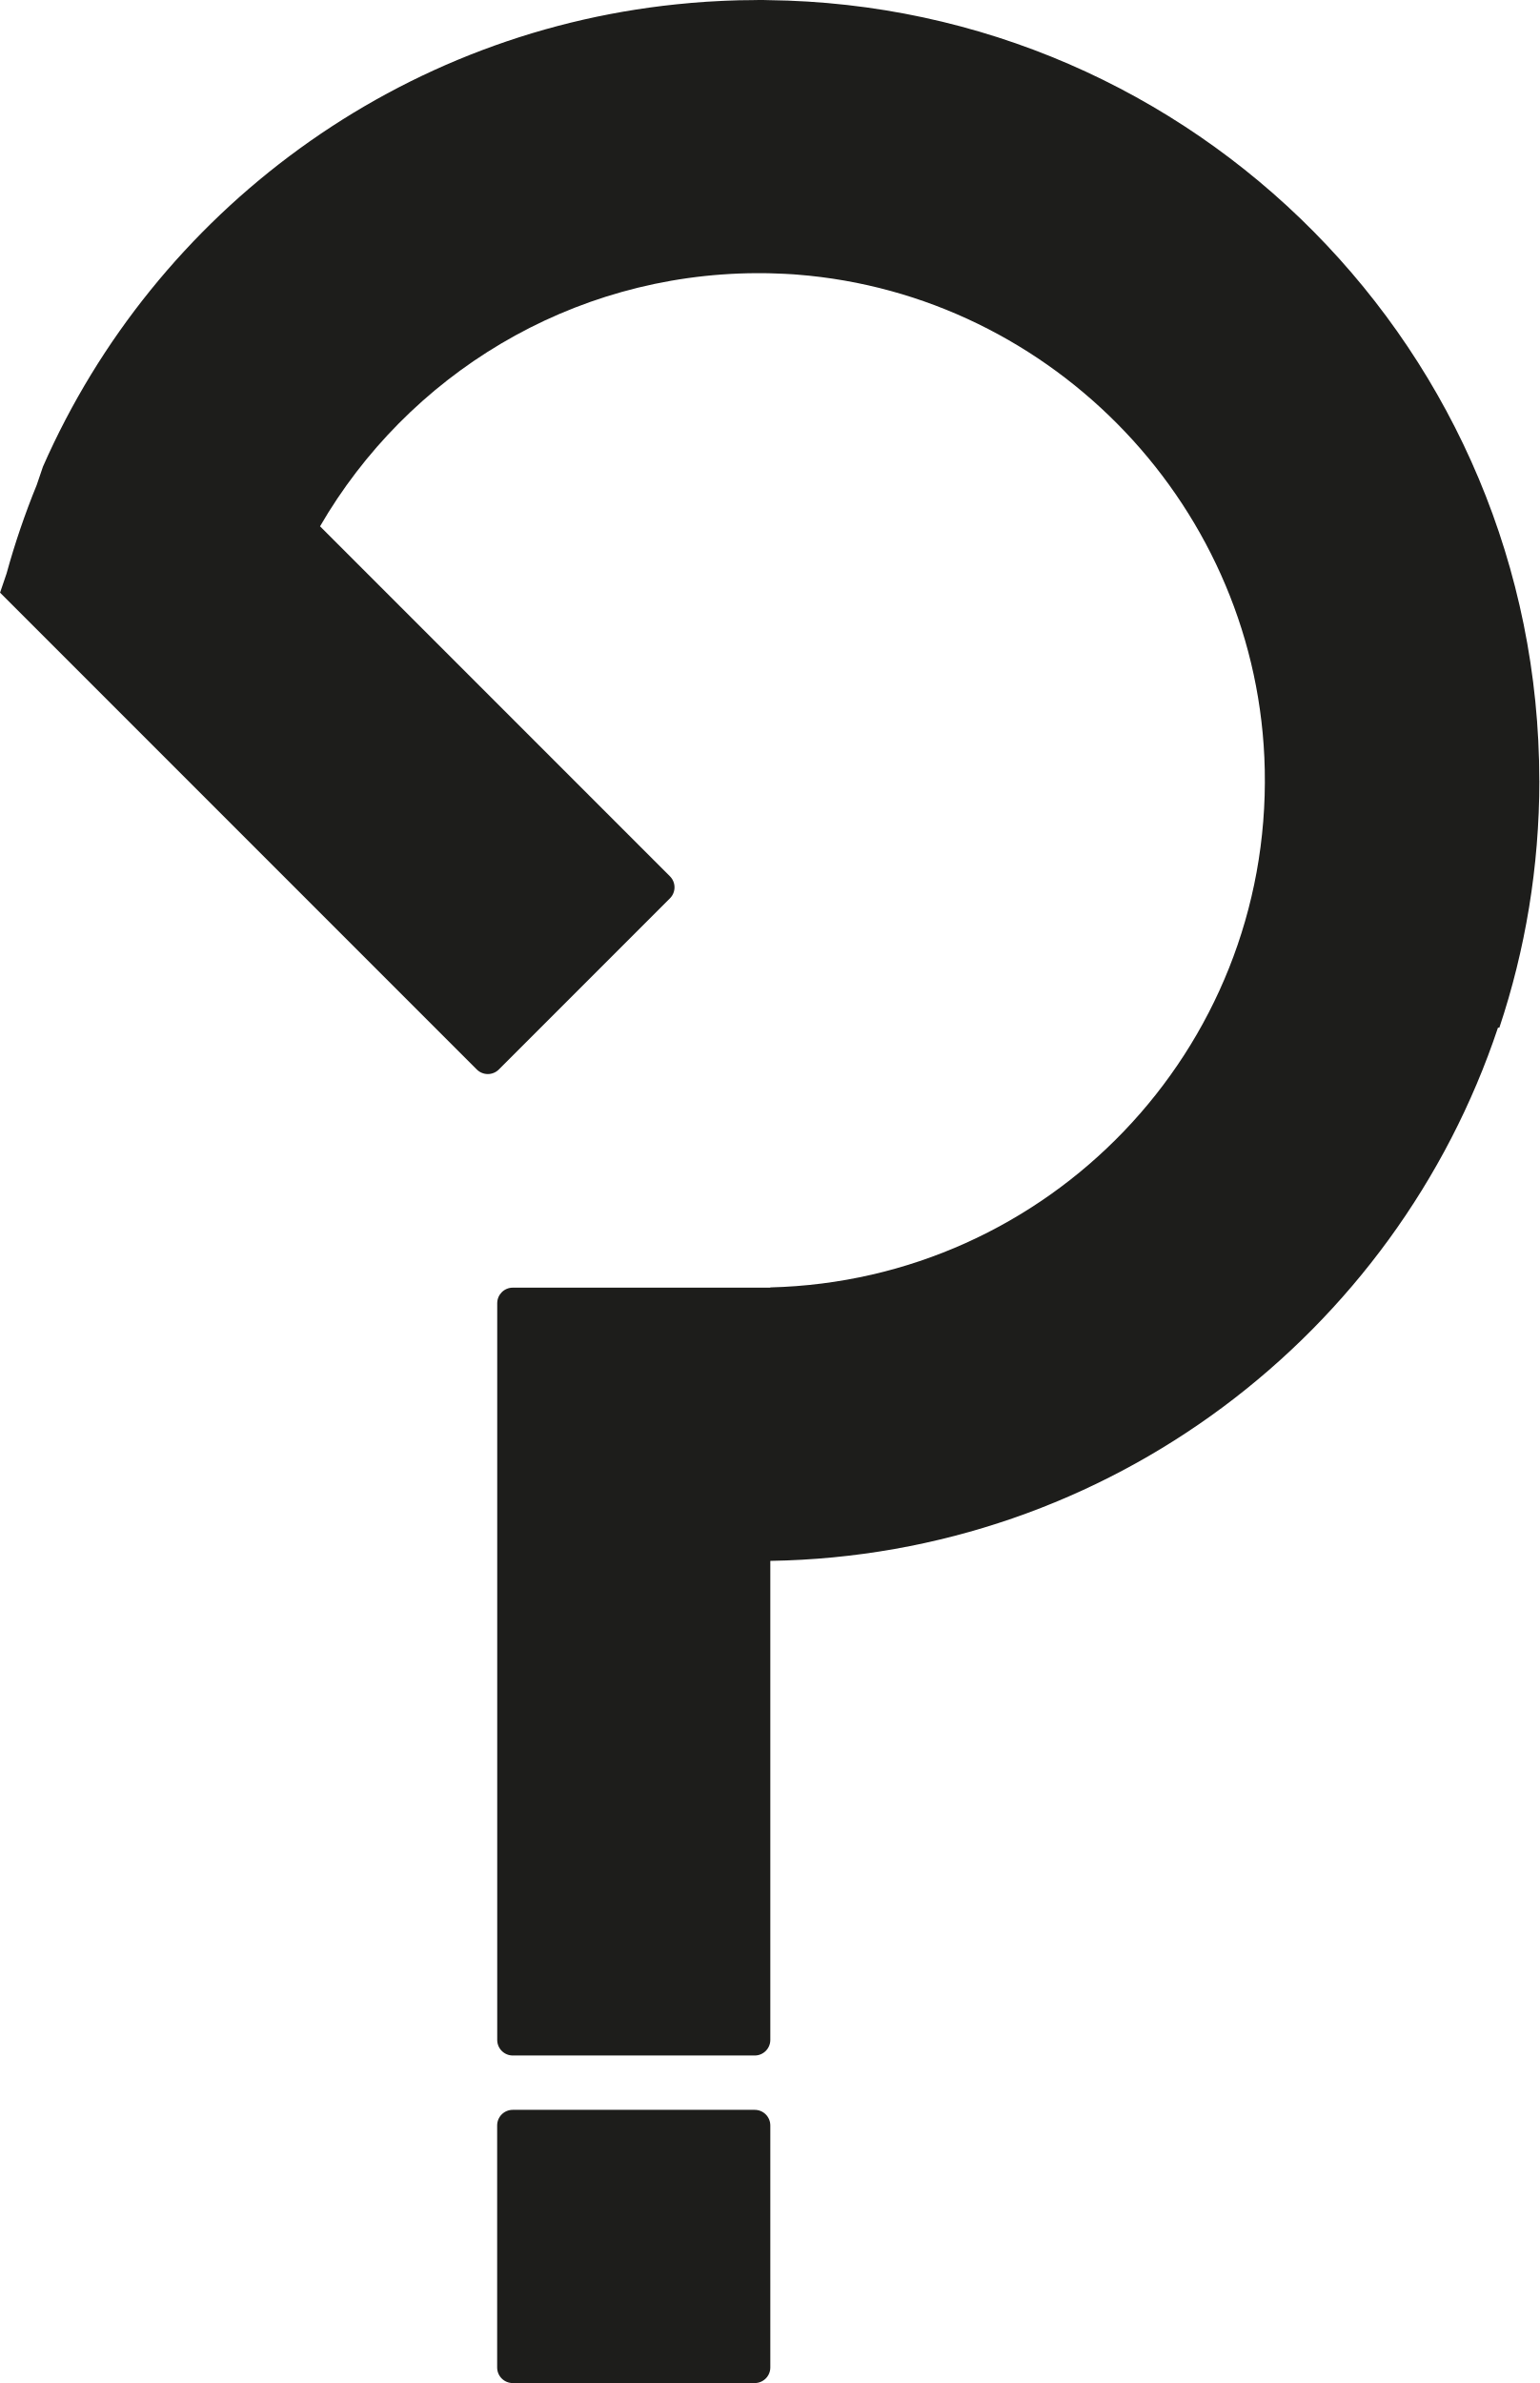
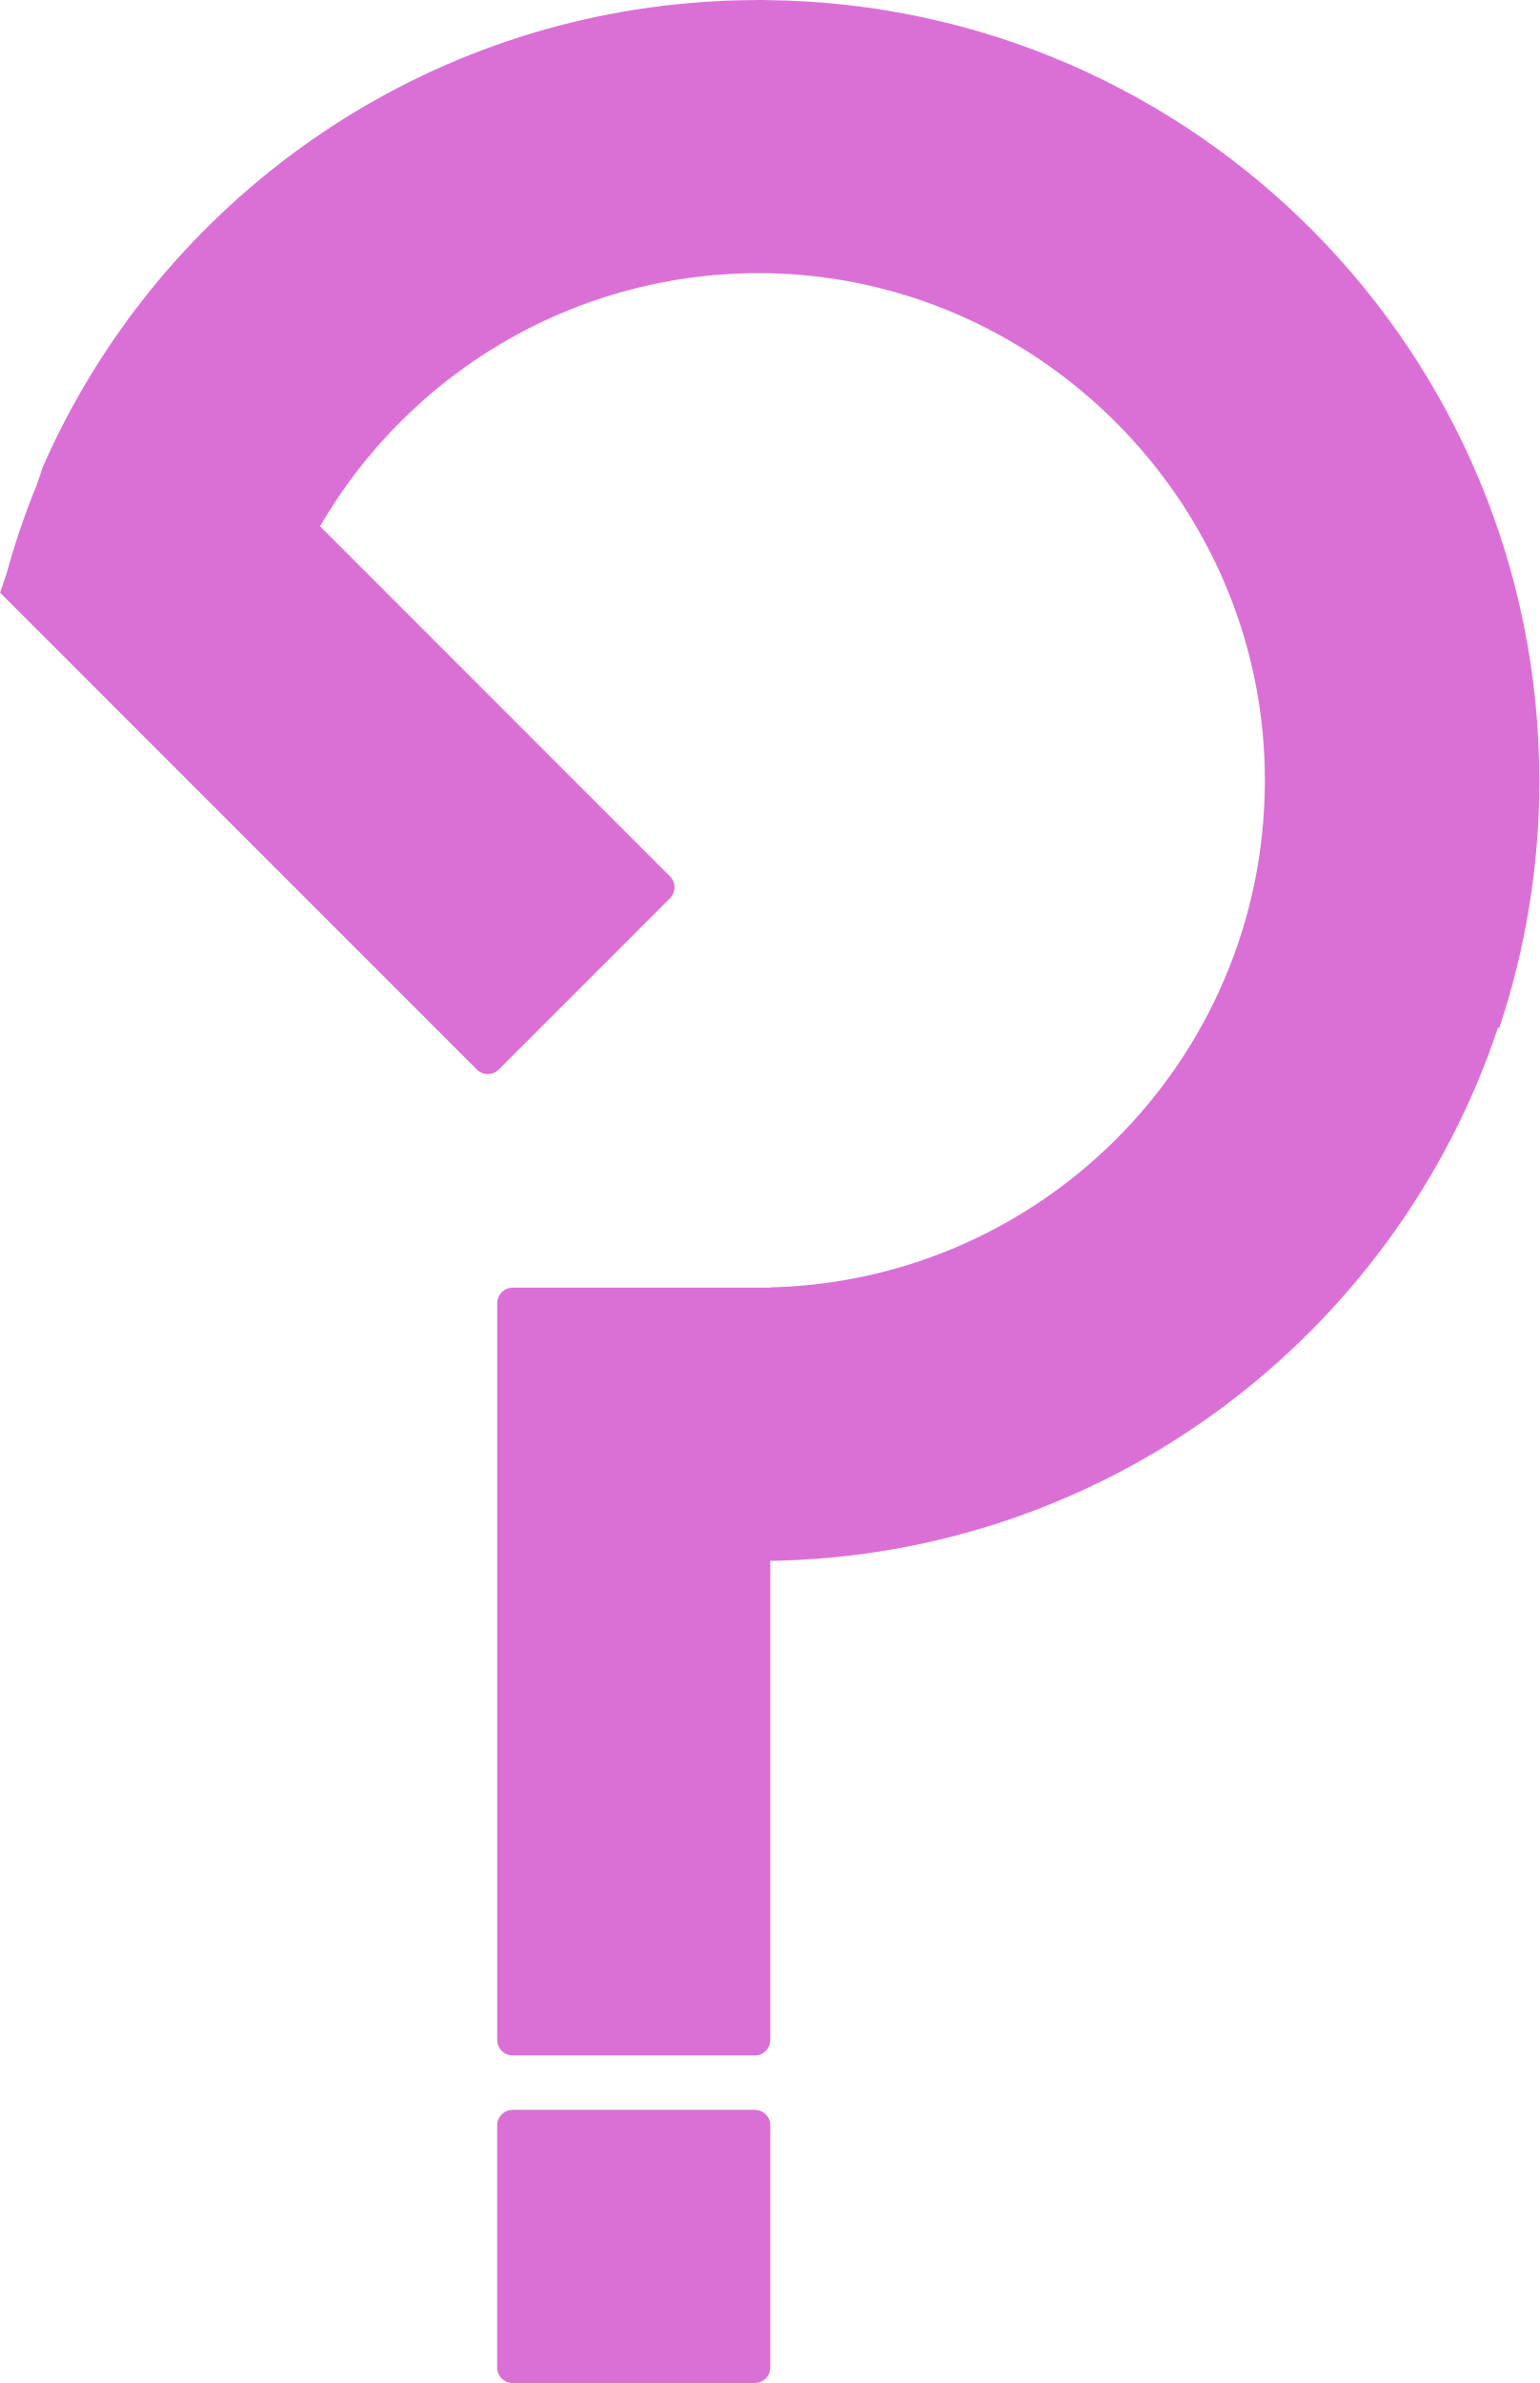
<svg xmlns="http://www.w3.org/2000/svg" id="katman_1" data-name="katman 1" viewBox="0 0 243.95 377.57">
  <defs>
    <style>
      .cls-1 {
-         fill: #1d1d1b;
+         fill: #da70d6;
      }
    </style>
  </defs>
  <rect class="cls-1" x="78.79" y="334.29" width="43.29" height="43.29" rx="2.47" ry="2.47" />
  <path class="cls-1" d="M243.95,123.68C243.95,55.85,189.35.78,121.7.02c-.26,0-.52-.01-.78-.02-.07,0-.14,0-.21,0-.14,0-.28,0-.43,0-.38,0-.75.02-1.12.02-1.34,0-2.67.03-3.99.09-.3.01-.59.03-.89.04-1.55.07-3.1.17-4.64.3-.1,0-.19.02-.29.03C63.37,4.43,24.59,33.51,6.81,73.93l-.99,2.91c-1.86,4.55-3.46,9.23-4.78,14.03l-1.03,3.03,40.39,40.39,35.16,35.16c.97.97,2.53.97,3.5,0l27.11-27.11c.97-.97.97-2.53,0-3.5l-55.45-55.45c13.85-23.87,39.62-39.97,69.18-40.11.34,0,.68,0,1.01,0,.66,0,1.32.03,1.98.05.93.03,1.87.07,2.79.13.21.01.43.03.64.05,40.71,3.17,73.26,37.16,74.12,78.42.93,44.51-34.33,80.96-78.36,82.05v.04h-40.81c-1.37,0-2.47,1.11-2.47,2.47v116.72c0,1.37,1.11,2.47,2.47,2.47h38.34c1.37,0,2.47-1.11,2.47-2.47v-75.9c53.73-.86,99.13-35.98,115.32-84.48h.22c4.11-12.31,6.34-25.48,6.34-39.18Z" />
</svg>
